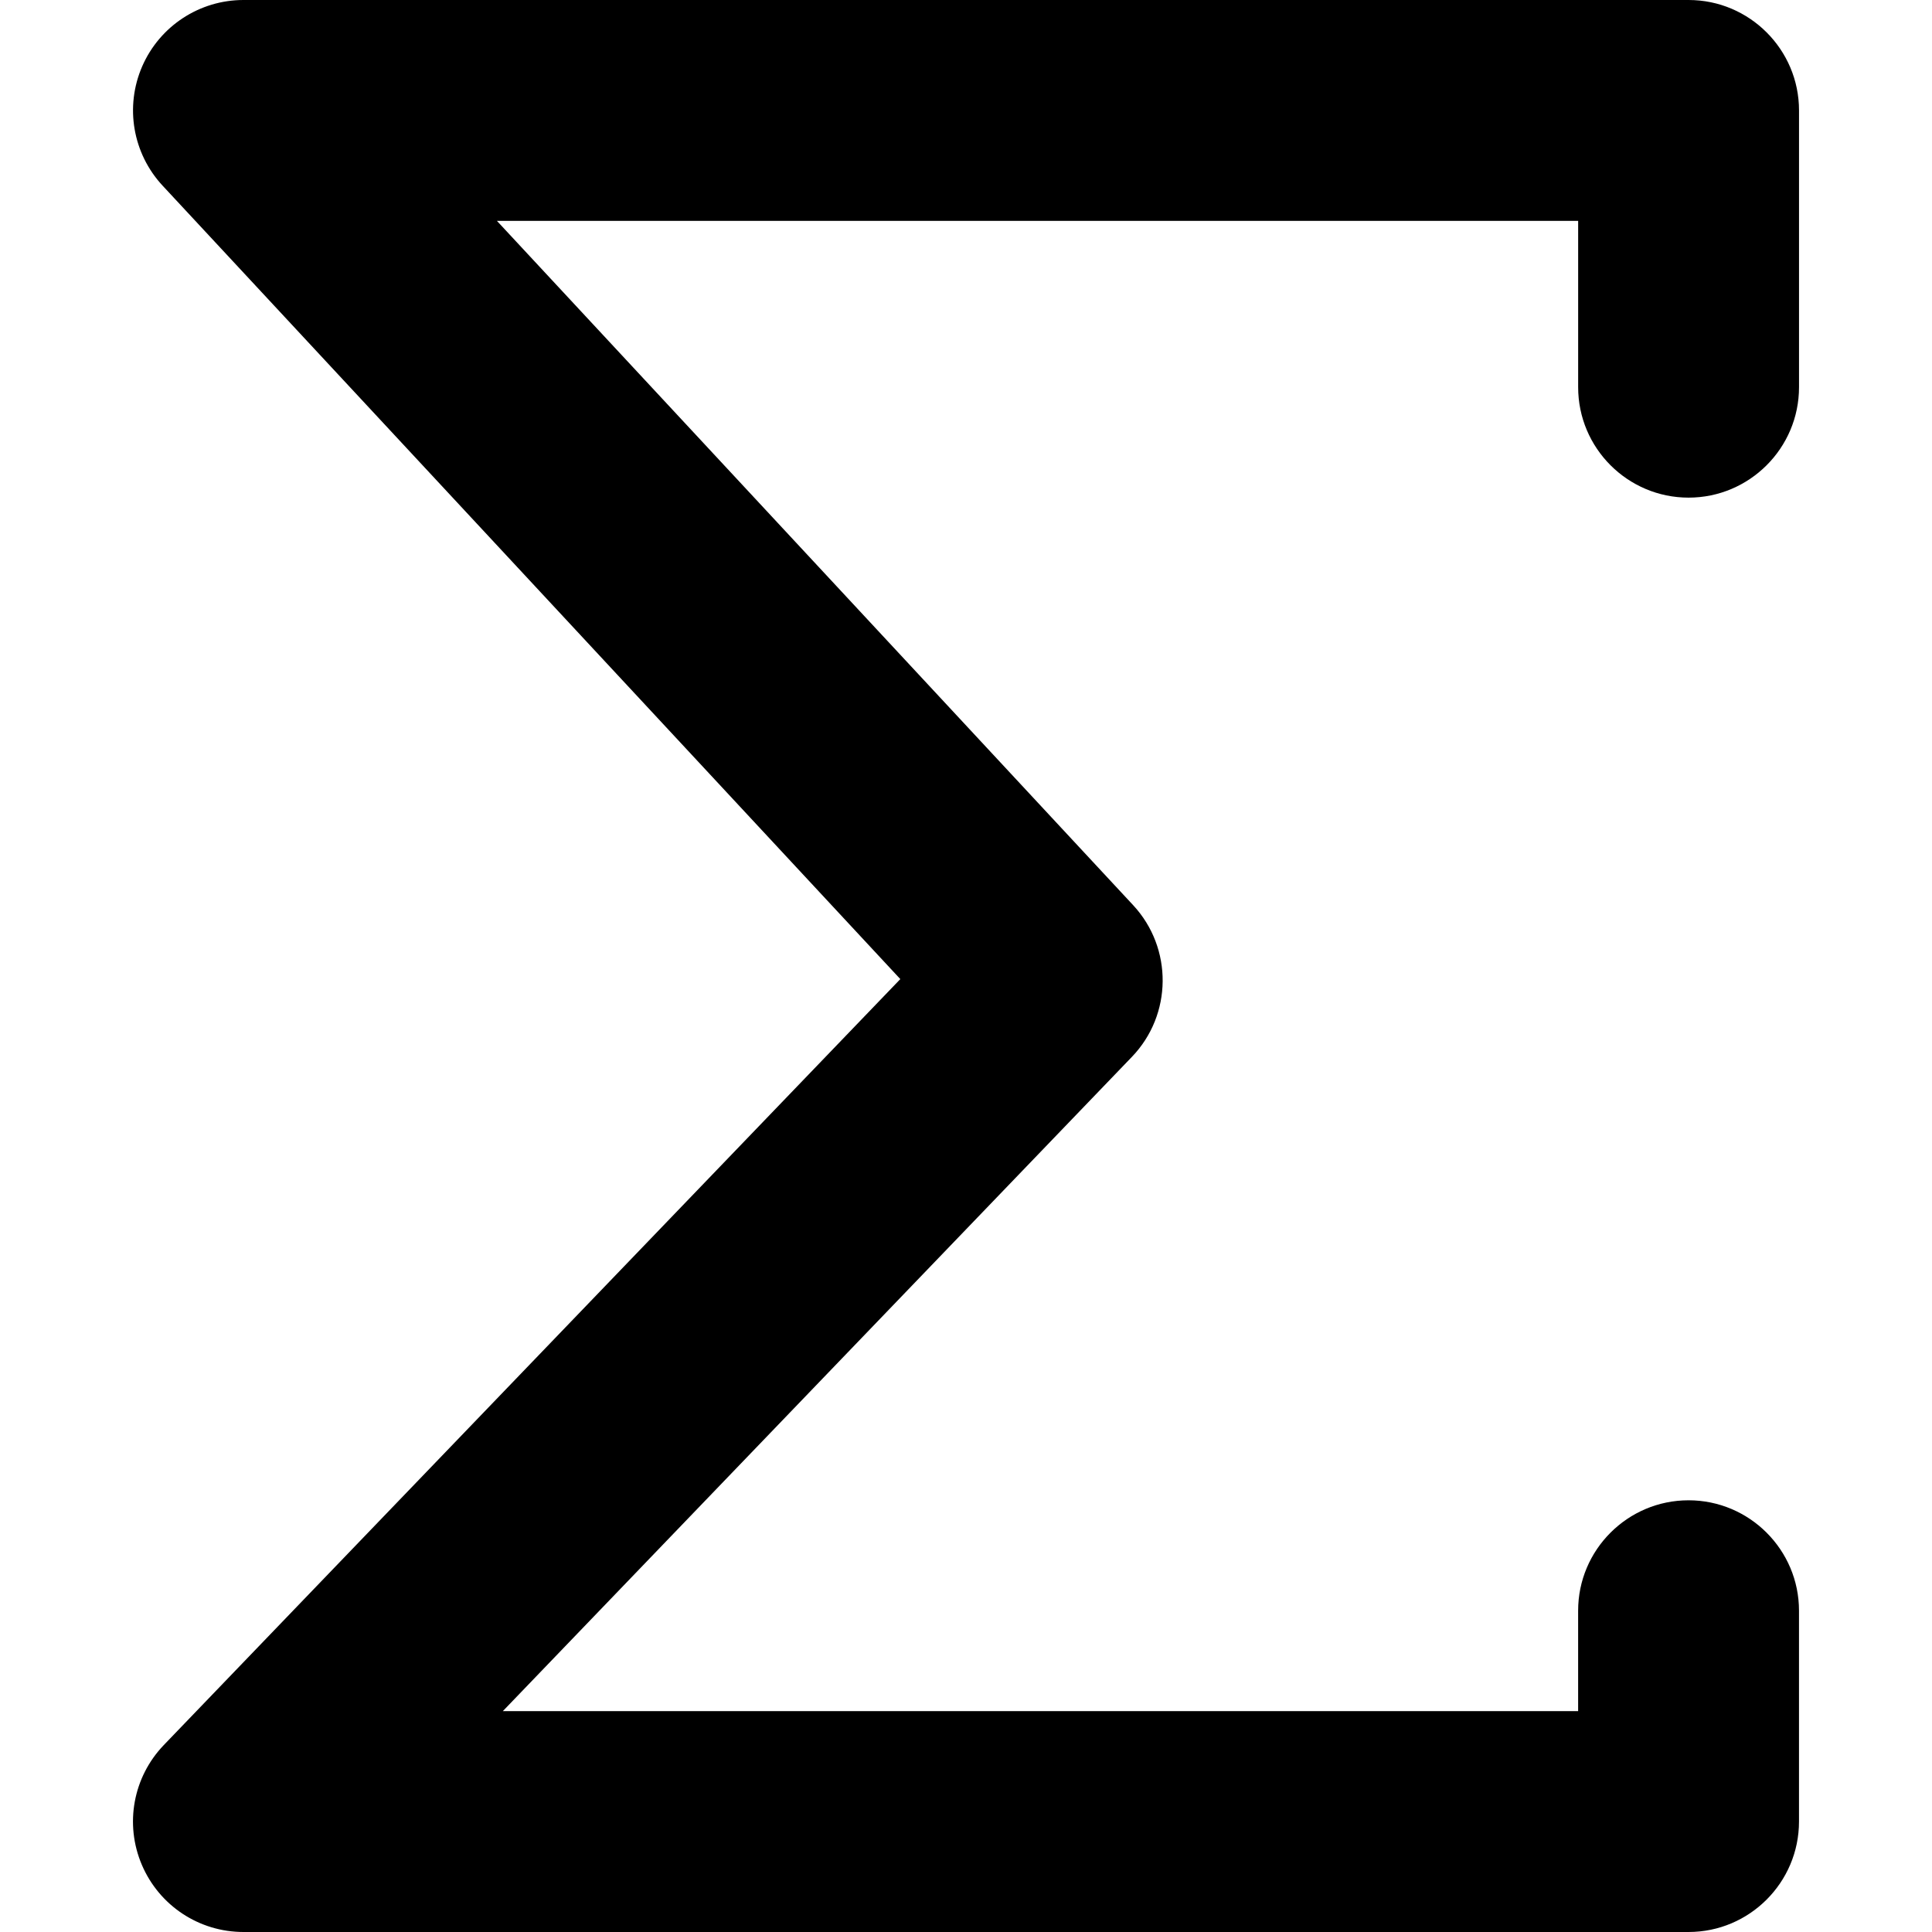
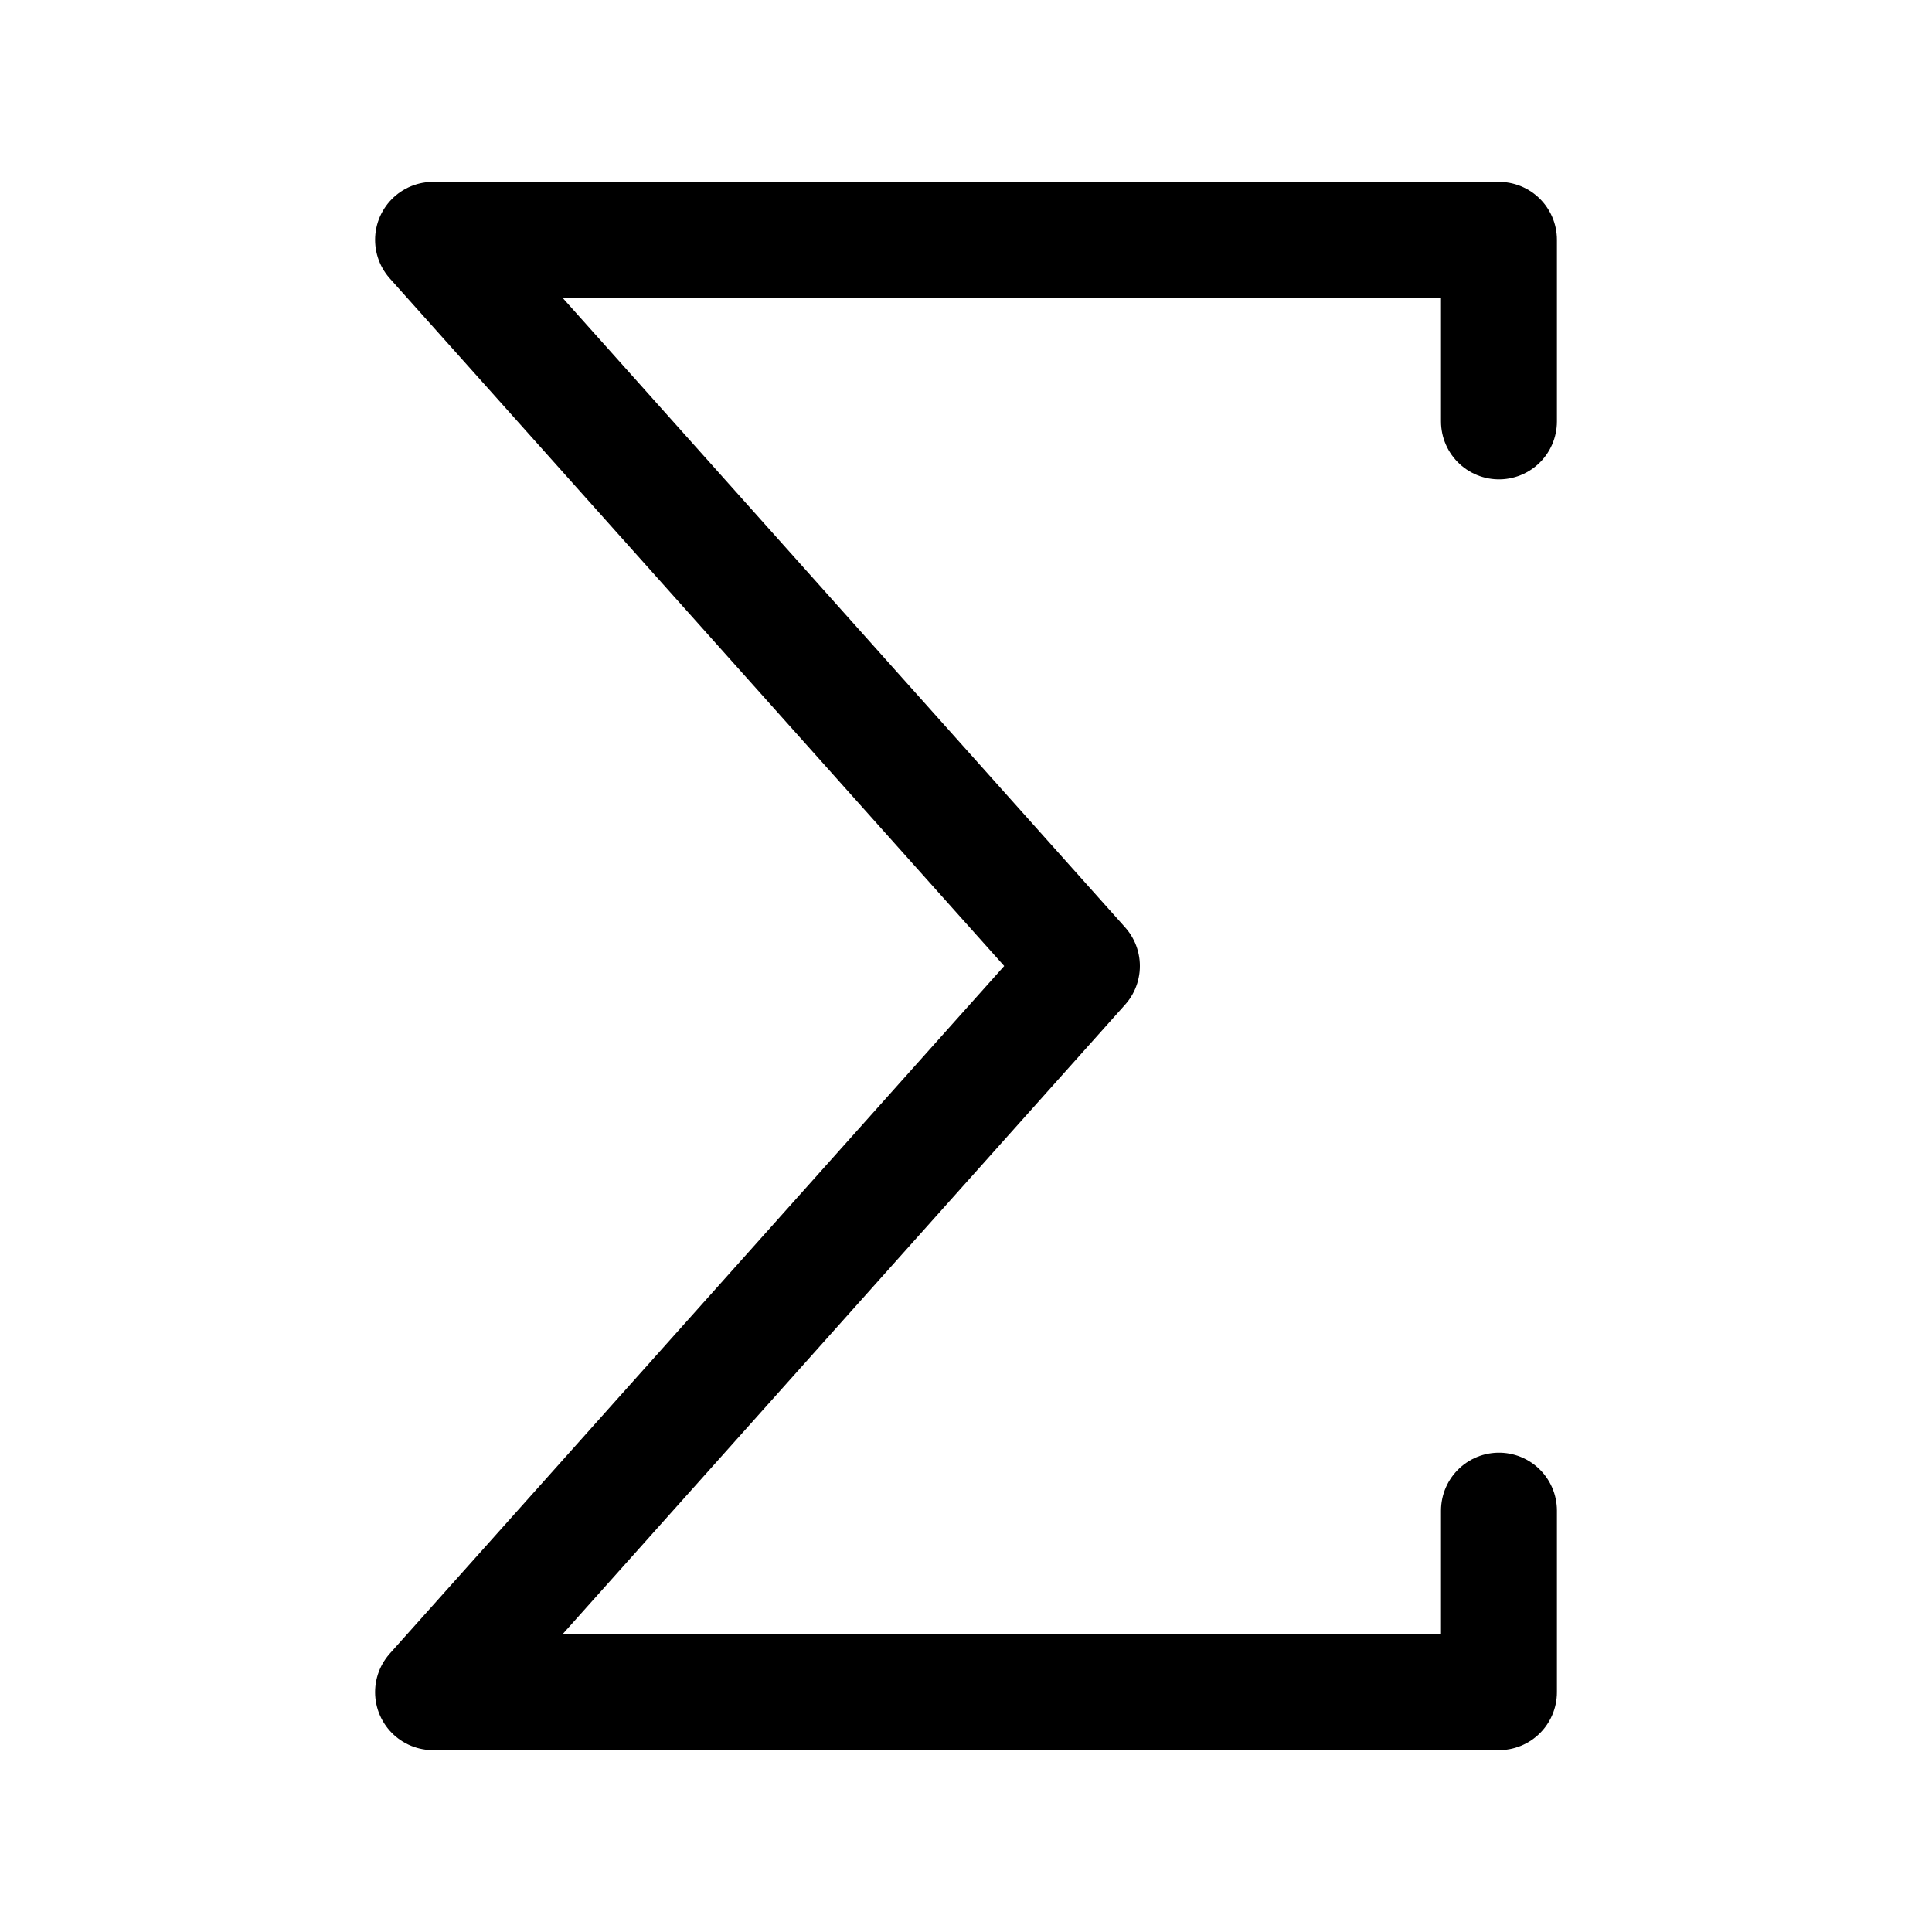
- <svg xmlns="http://www.w3.org/2000/svg" fill="#000000" version="1.1" id="Capa_1" width="800px" height="800px" viewBox="0 0 484.21 484.21" xml:space="preserve">
-   <g>
-     <path d="M395.527,97.043V55.352H124.537l159.46,171.507c9.983,10.749,9.848,27.458-0.319,38.026L126.017,428.861h269.504v-25.18   c0-15.256,12.413-27.668,27.674-27.668c15.256,0,27.681,12.412,27.681,27.668v52.848c0,15.262-12.419,27.681-27.681,27.681H61.014   c-11.106,0-21.107-6.603-25.464-16.834c-4.359-10.226-2.189-22.012,5.509-30.026l184.584-191.964L40.743,46.521   c-7.492-8.068-9.496-19.798-5.101-29.899C40.042,6.525,50.005,0,61.014,0h362.188c15.255,0,27.68,12.413,27.68,27.68v69.363   c0,15.259-12.419,27.677-27.68,27.677C407.94,124.72,395.527,112.308,395.527,97.043z" />
+ <svg xmlns="http://www.w3.org/2000/svg" width="50mm" height="50mm" viewBox="0 0 50 50" version="1.1" id="svg1">
+   <defs id="defs1">
+     <linearGradient id="swatch1">
+       <stop style="stop-color:#000000;stop-opacity:1;" offset="0" id="stop1" />
+     </linearGradient>
+   </defs>
+   <g id="layer1">
+     <path style="fill:#000000;fill-opacity:0;fill-rule:nonzero;stroke:#000000;stroke-width:3;stroke-linecap:round;stroke-linejoin:round;stroke-dasharray:none;stroke-opacity:1" d="M 38.793,10.906 V 6.207 H 11.207 L 28,25 11.207,43.793 H 38.793 v -4.698" id="path4" />
  </g>
</svg>
